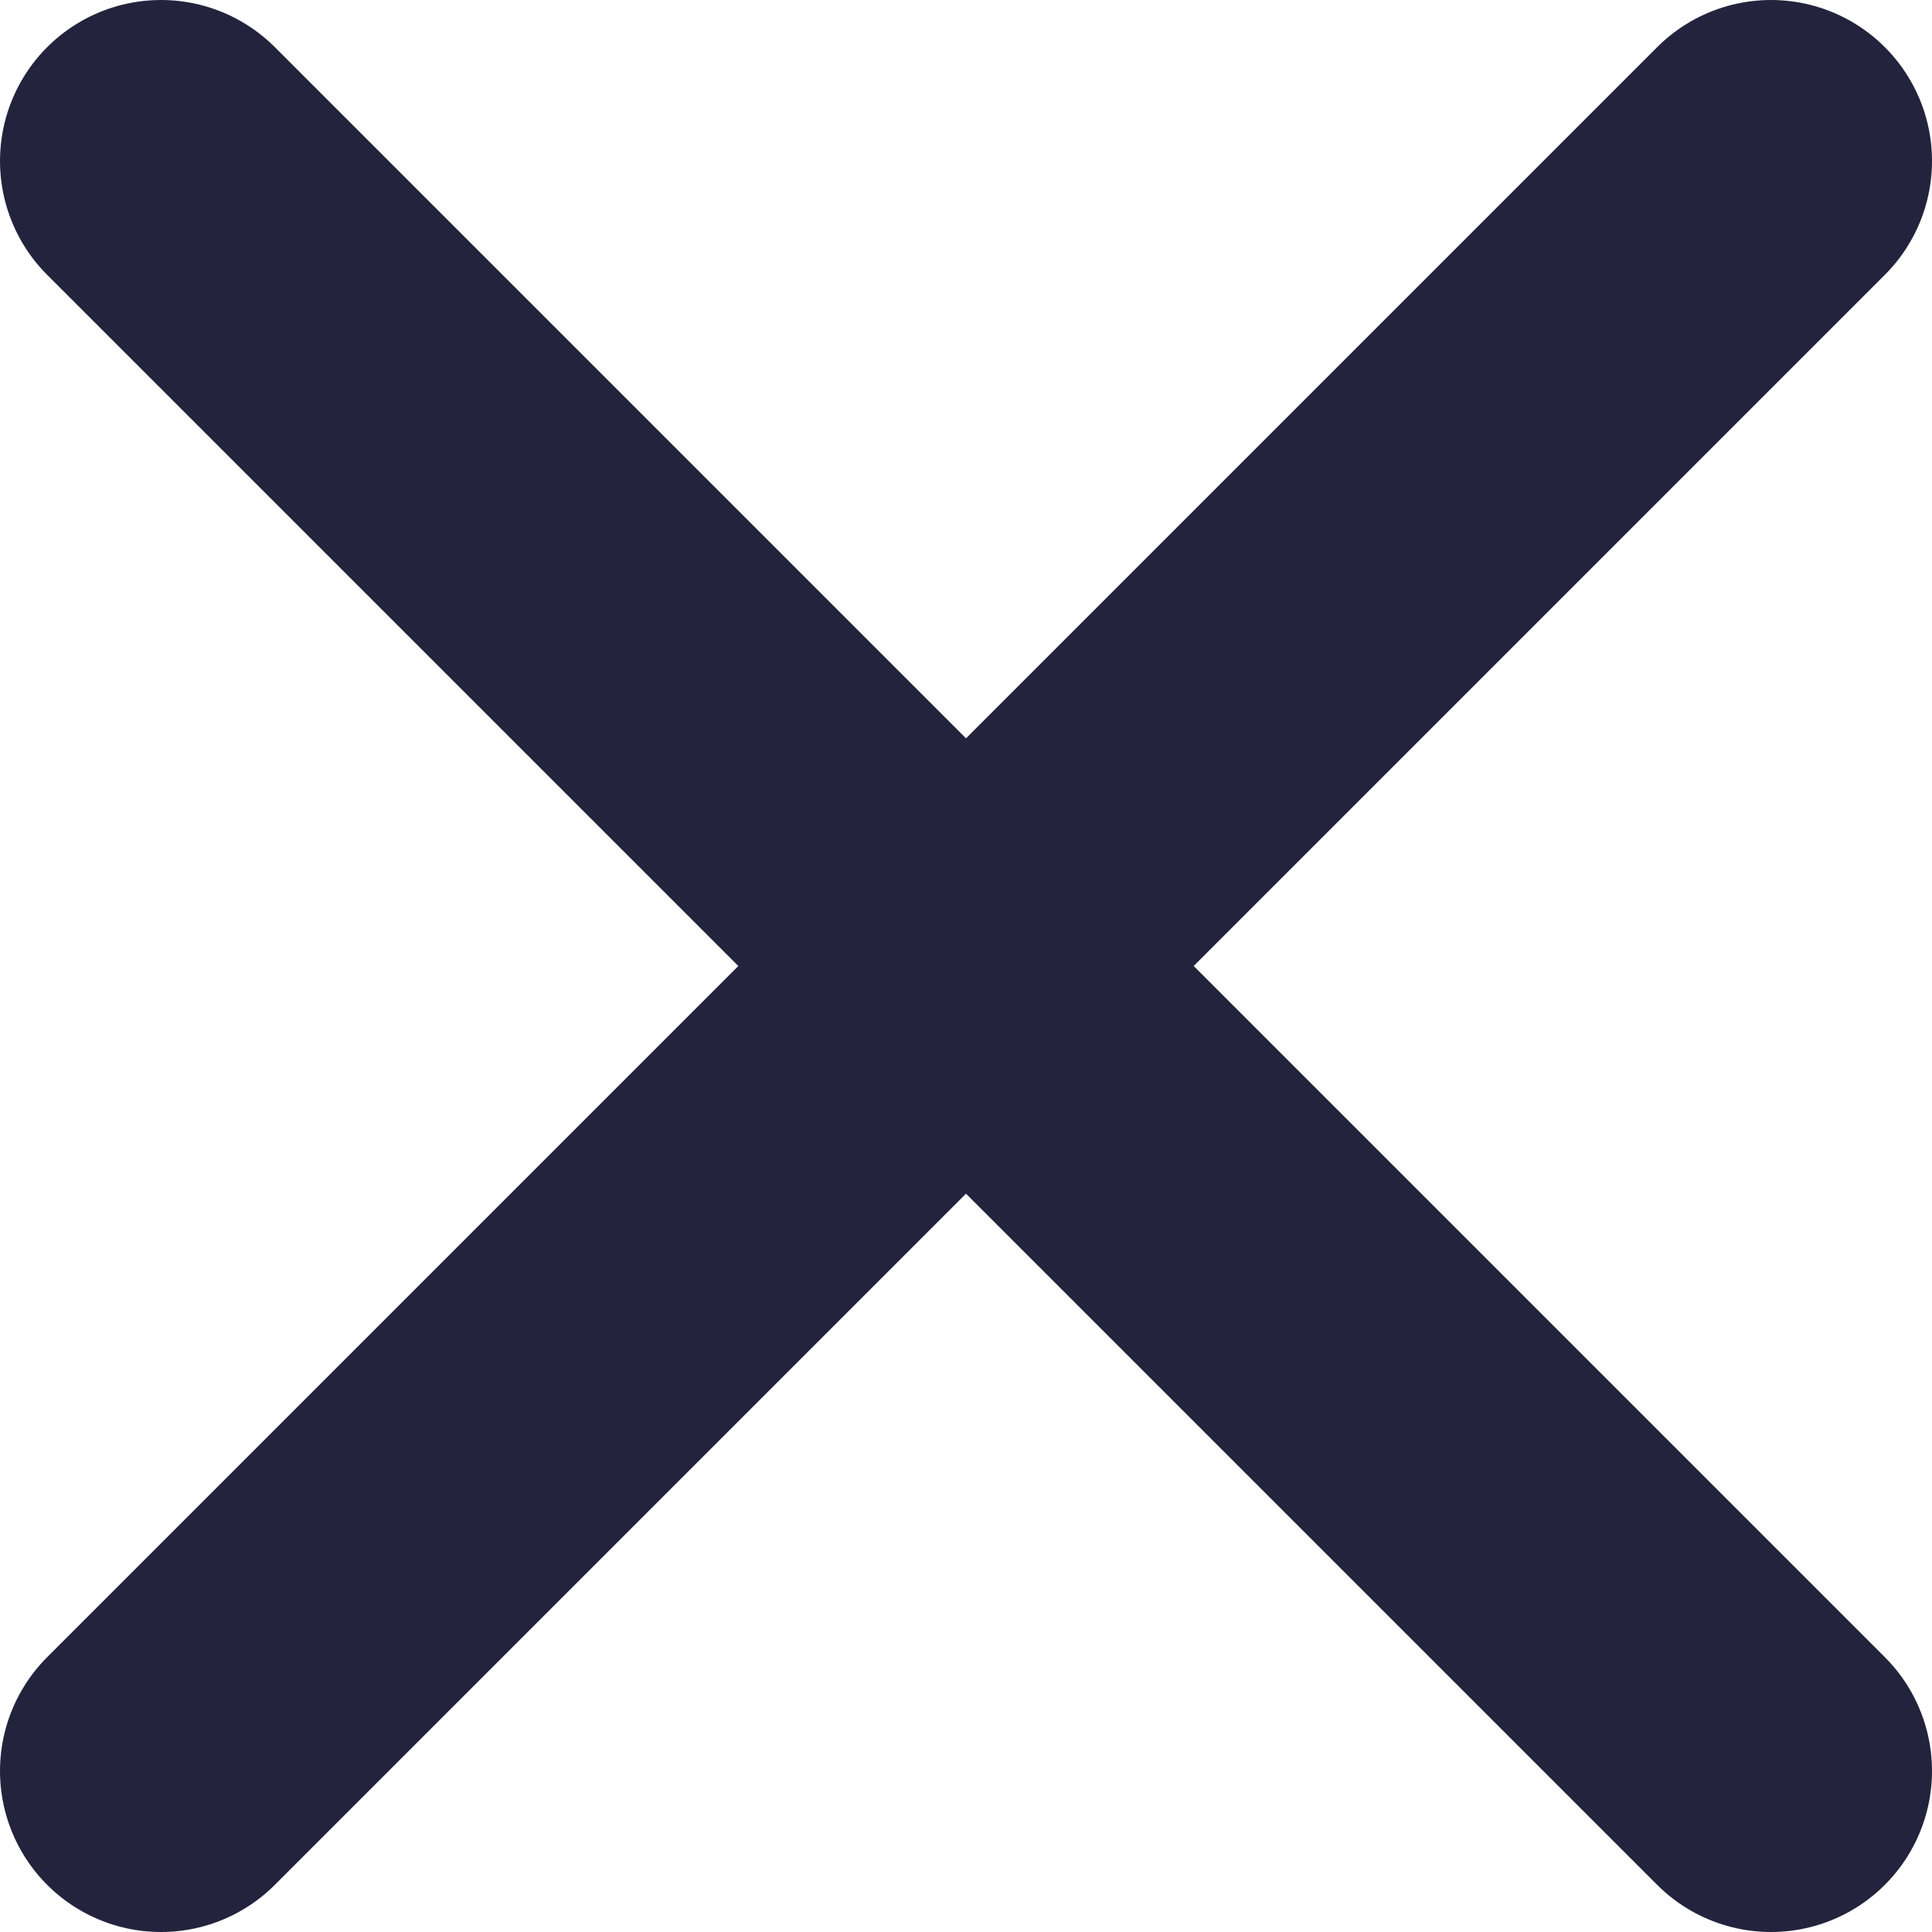
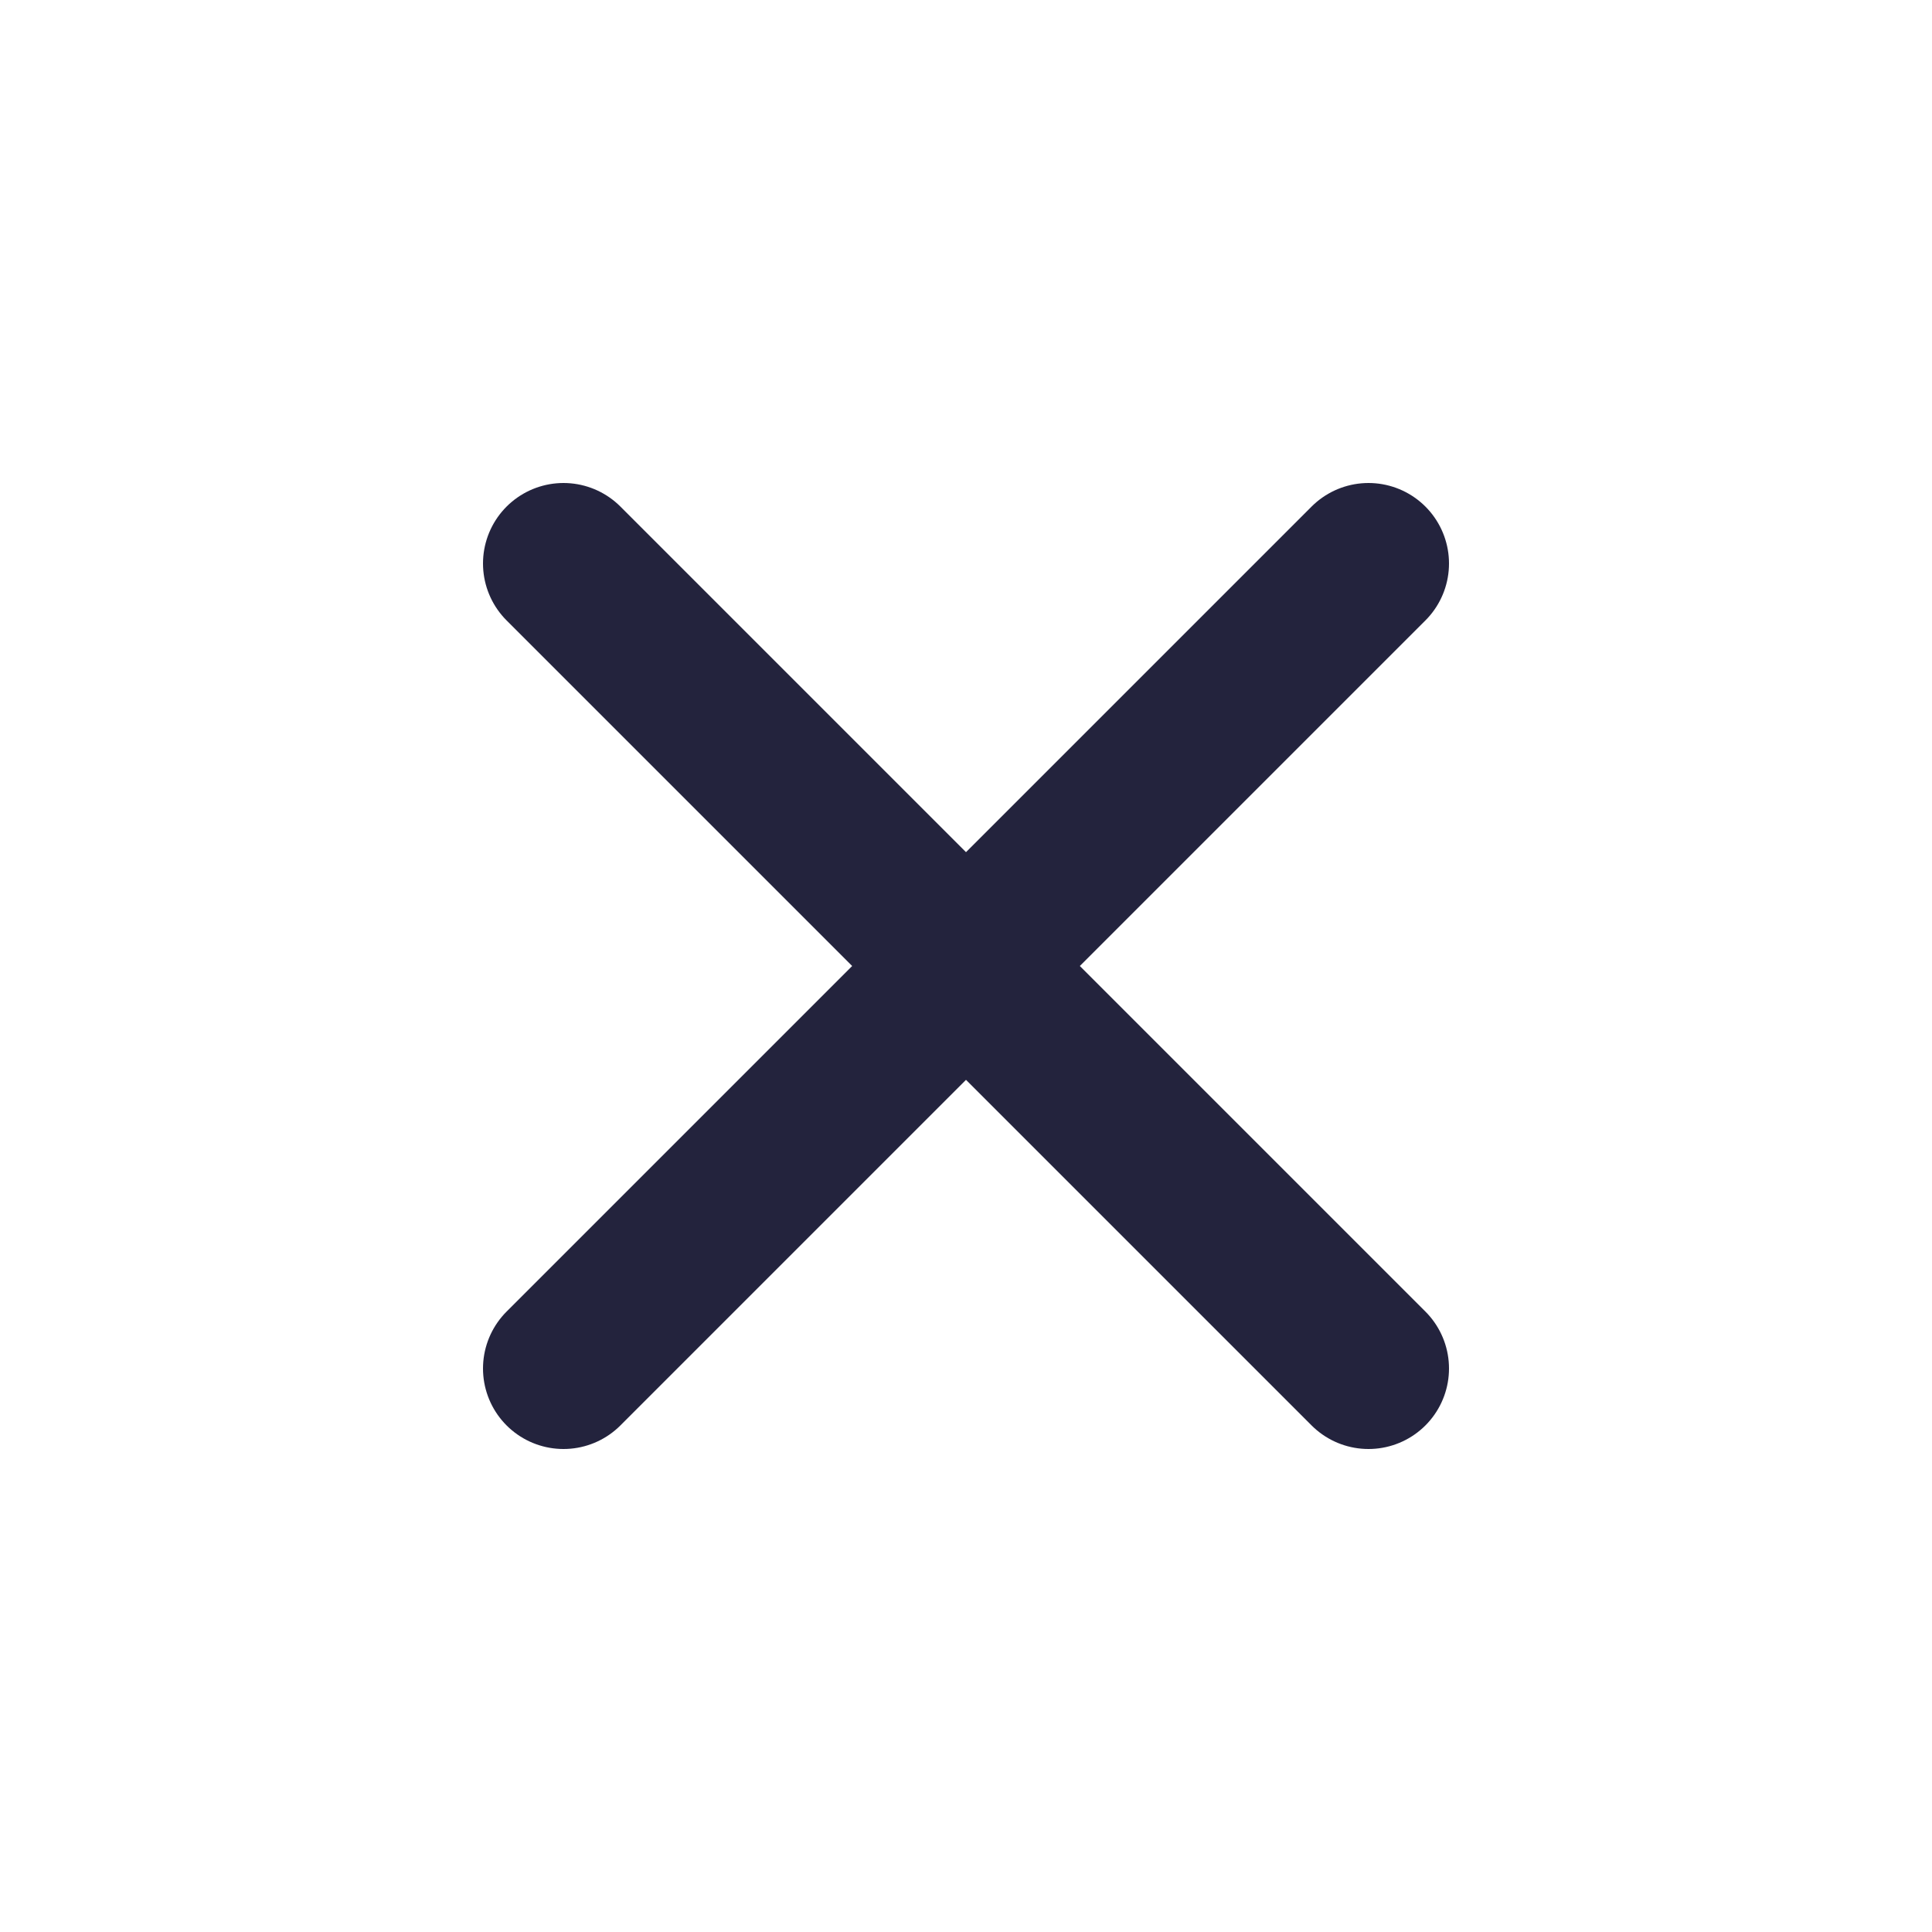
- <svg xmlns="http://www.w3.org/2000/svg" width="12" height="12" viewBox="0 0 12 12" fill="none">
-   <path d="M11 1L1 11M1 1L11 11" stroke="#23233D" stroke-width="2" stroke-linecap="round" stroke-linejoin="round" />
+ <svg xmlns="http://www.w3.org/2000/svg" width="24" height="24" viewBox="0 0 24 24" fill="none">
+   <path d="M17 7L7 17M7 7L17 17" stroke="#23233D" stroke-width="2" stroke-linecap="round" stroke-linejoin="round" />
</svg>
